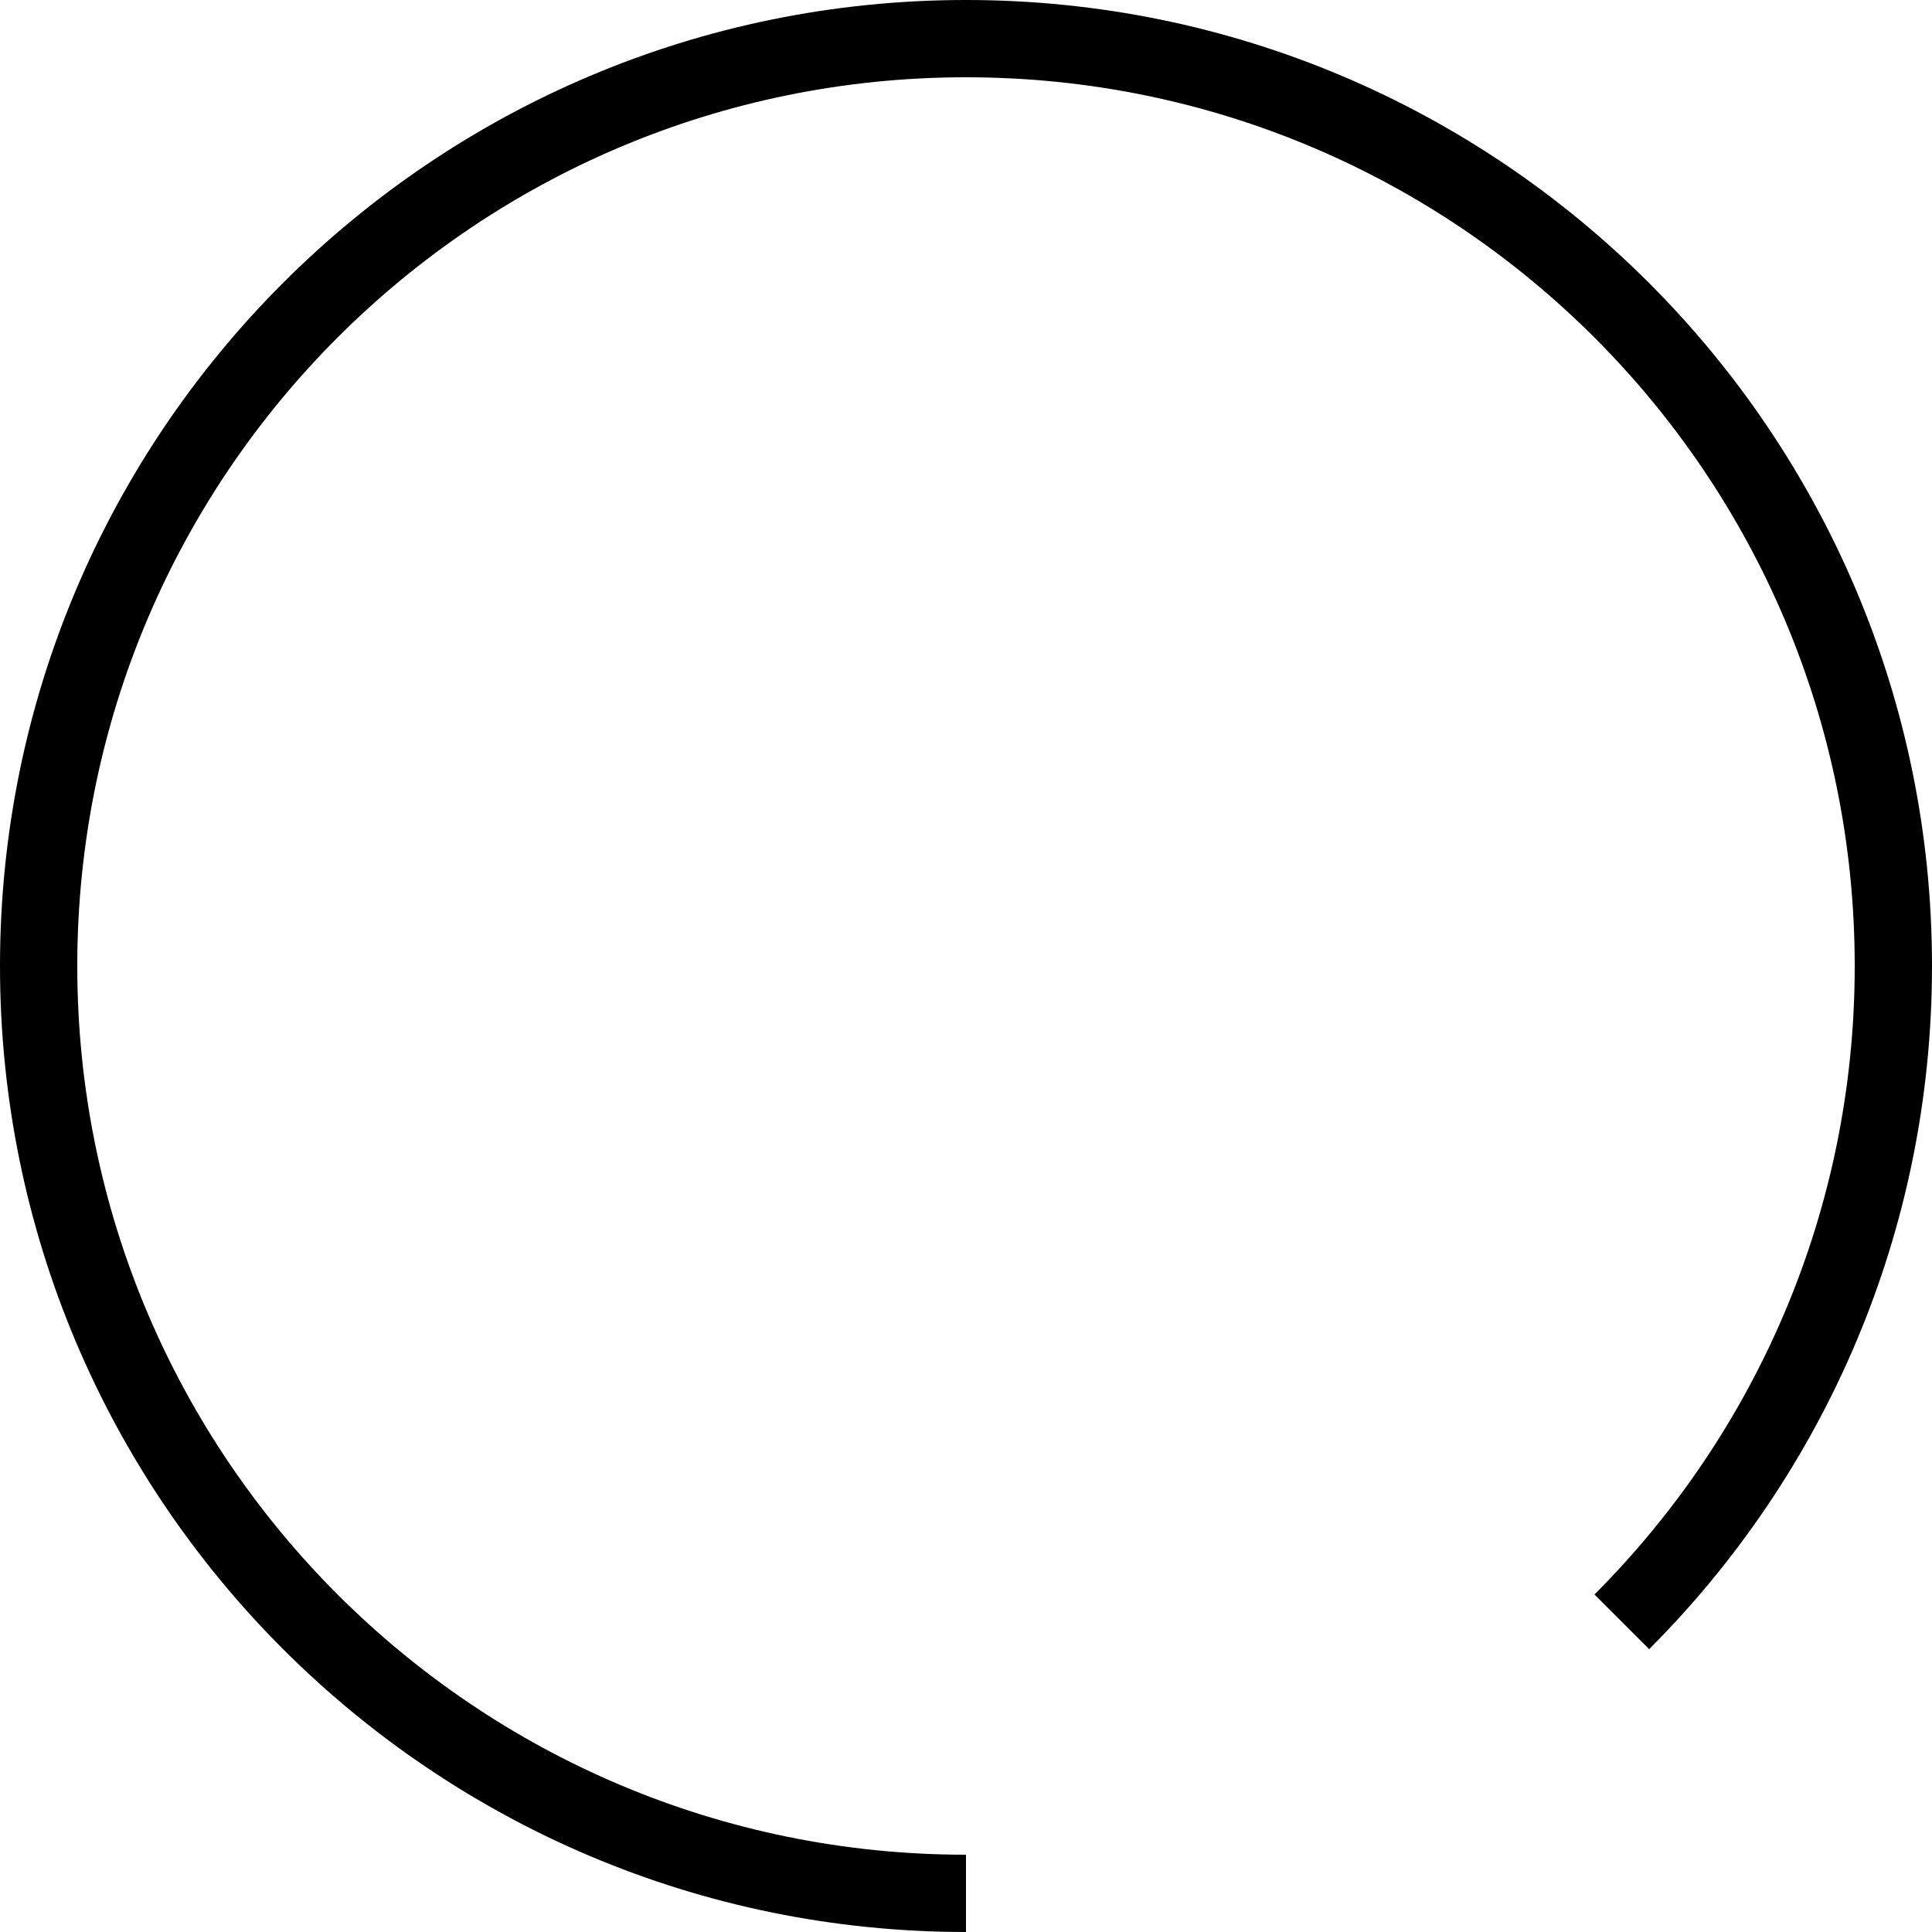
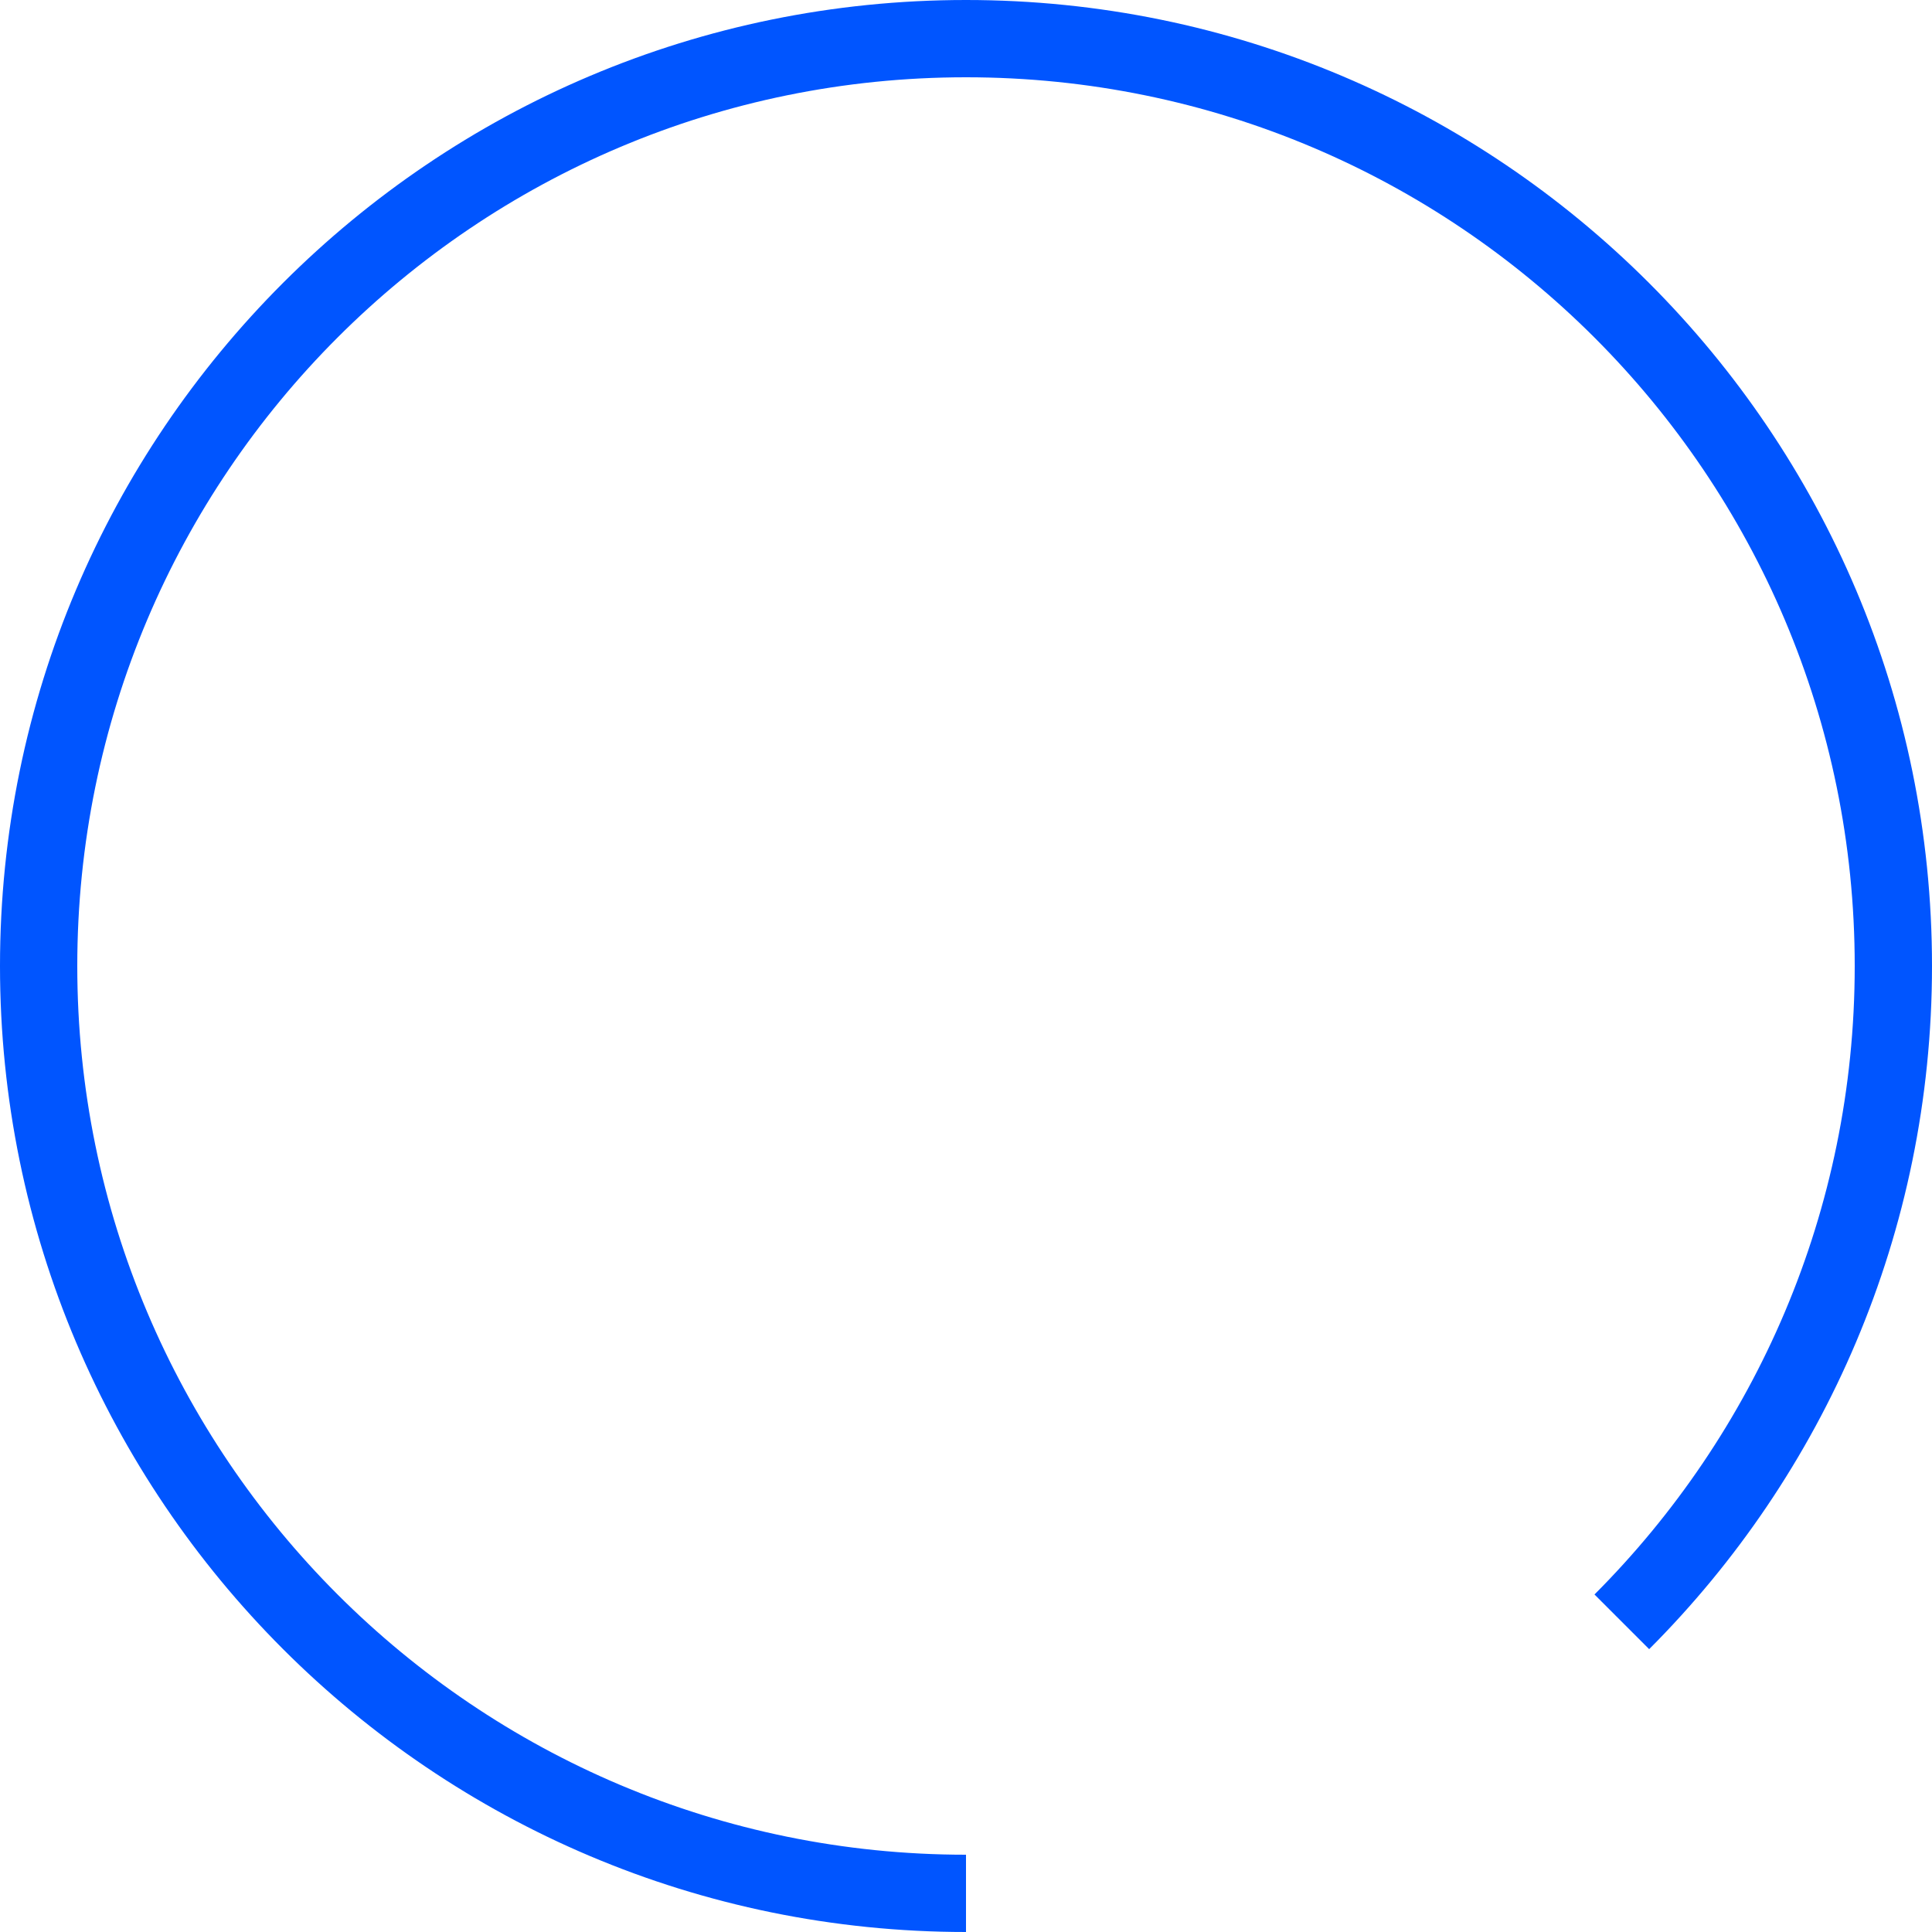
- <svg xmlns="http://www.w3.org/2000/svg" class="spin" width="100" height="100" viewBox="0 0 100 100">
-   <path d="M4,50C4,24.59,24.59,4,50,4s46,20.59,46,46c0,12.7-5.15,24.2-13.47,32.53l2.83,2.83C94.4,76.31,100,63.81,100,50c0-27.61-22.39-50-50-50S0,22.39,0,50c0,27.61,22.39,50,50,50v-4C24.59,96,4,75.41,4,50z" />
+ <svg xmlns="http://www.w3.org/2000/svg" width="100" height="100" viewBox="0 0 100 100">
+   <path fill="#0055ff" d="M4,50C4,24.59,24.59,4,50,4s46,20.59,46,46c0,12.7-5.15,24.2-13.47,32.53l2.83,2.83C94.4,76.31,100,63.81,100,50c0-27.61-22.39-50-50-50S0,22.39,0,50c0,27.61,22.39,50,50,50v-4C24.59,96,4,75.41,4,50z" />
</svg>
